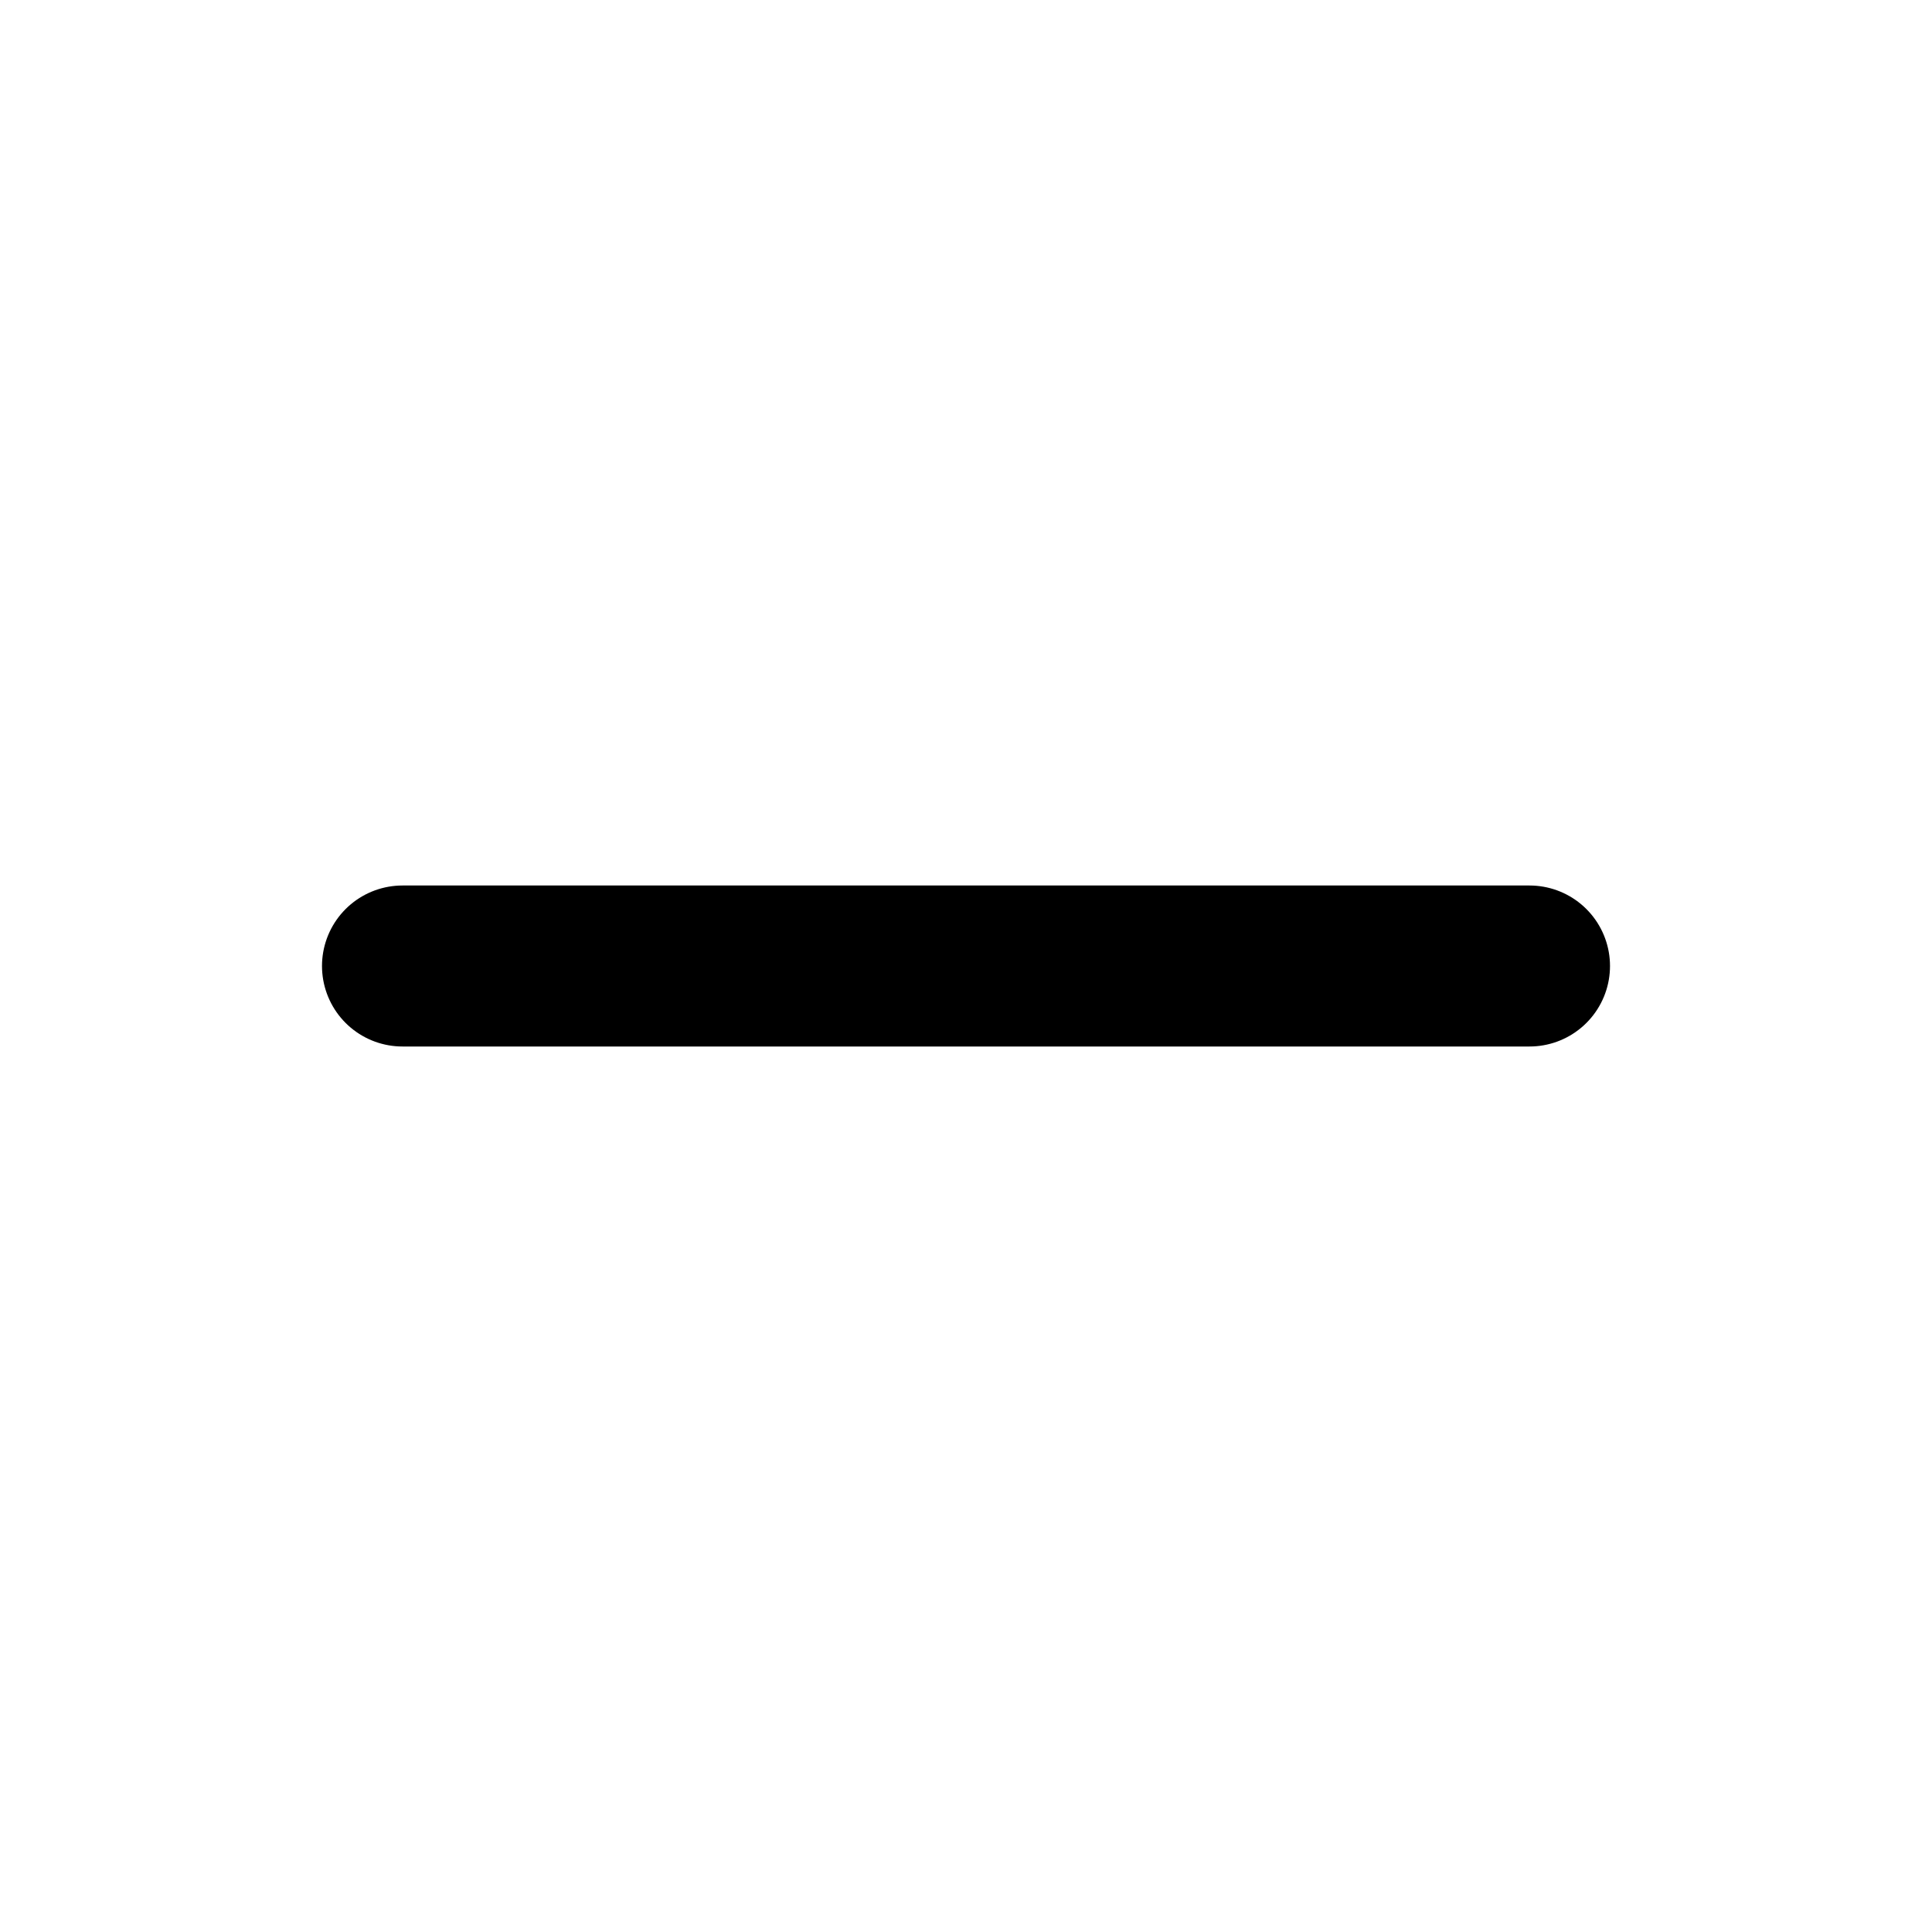
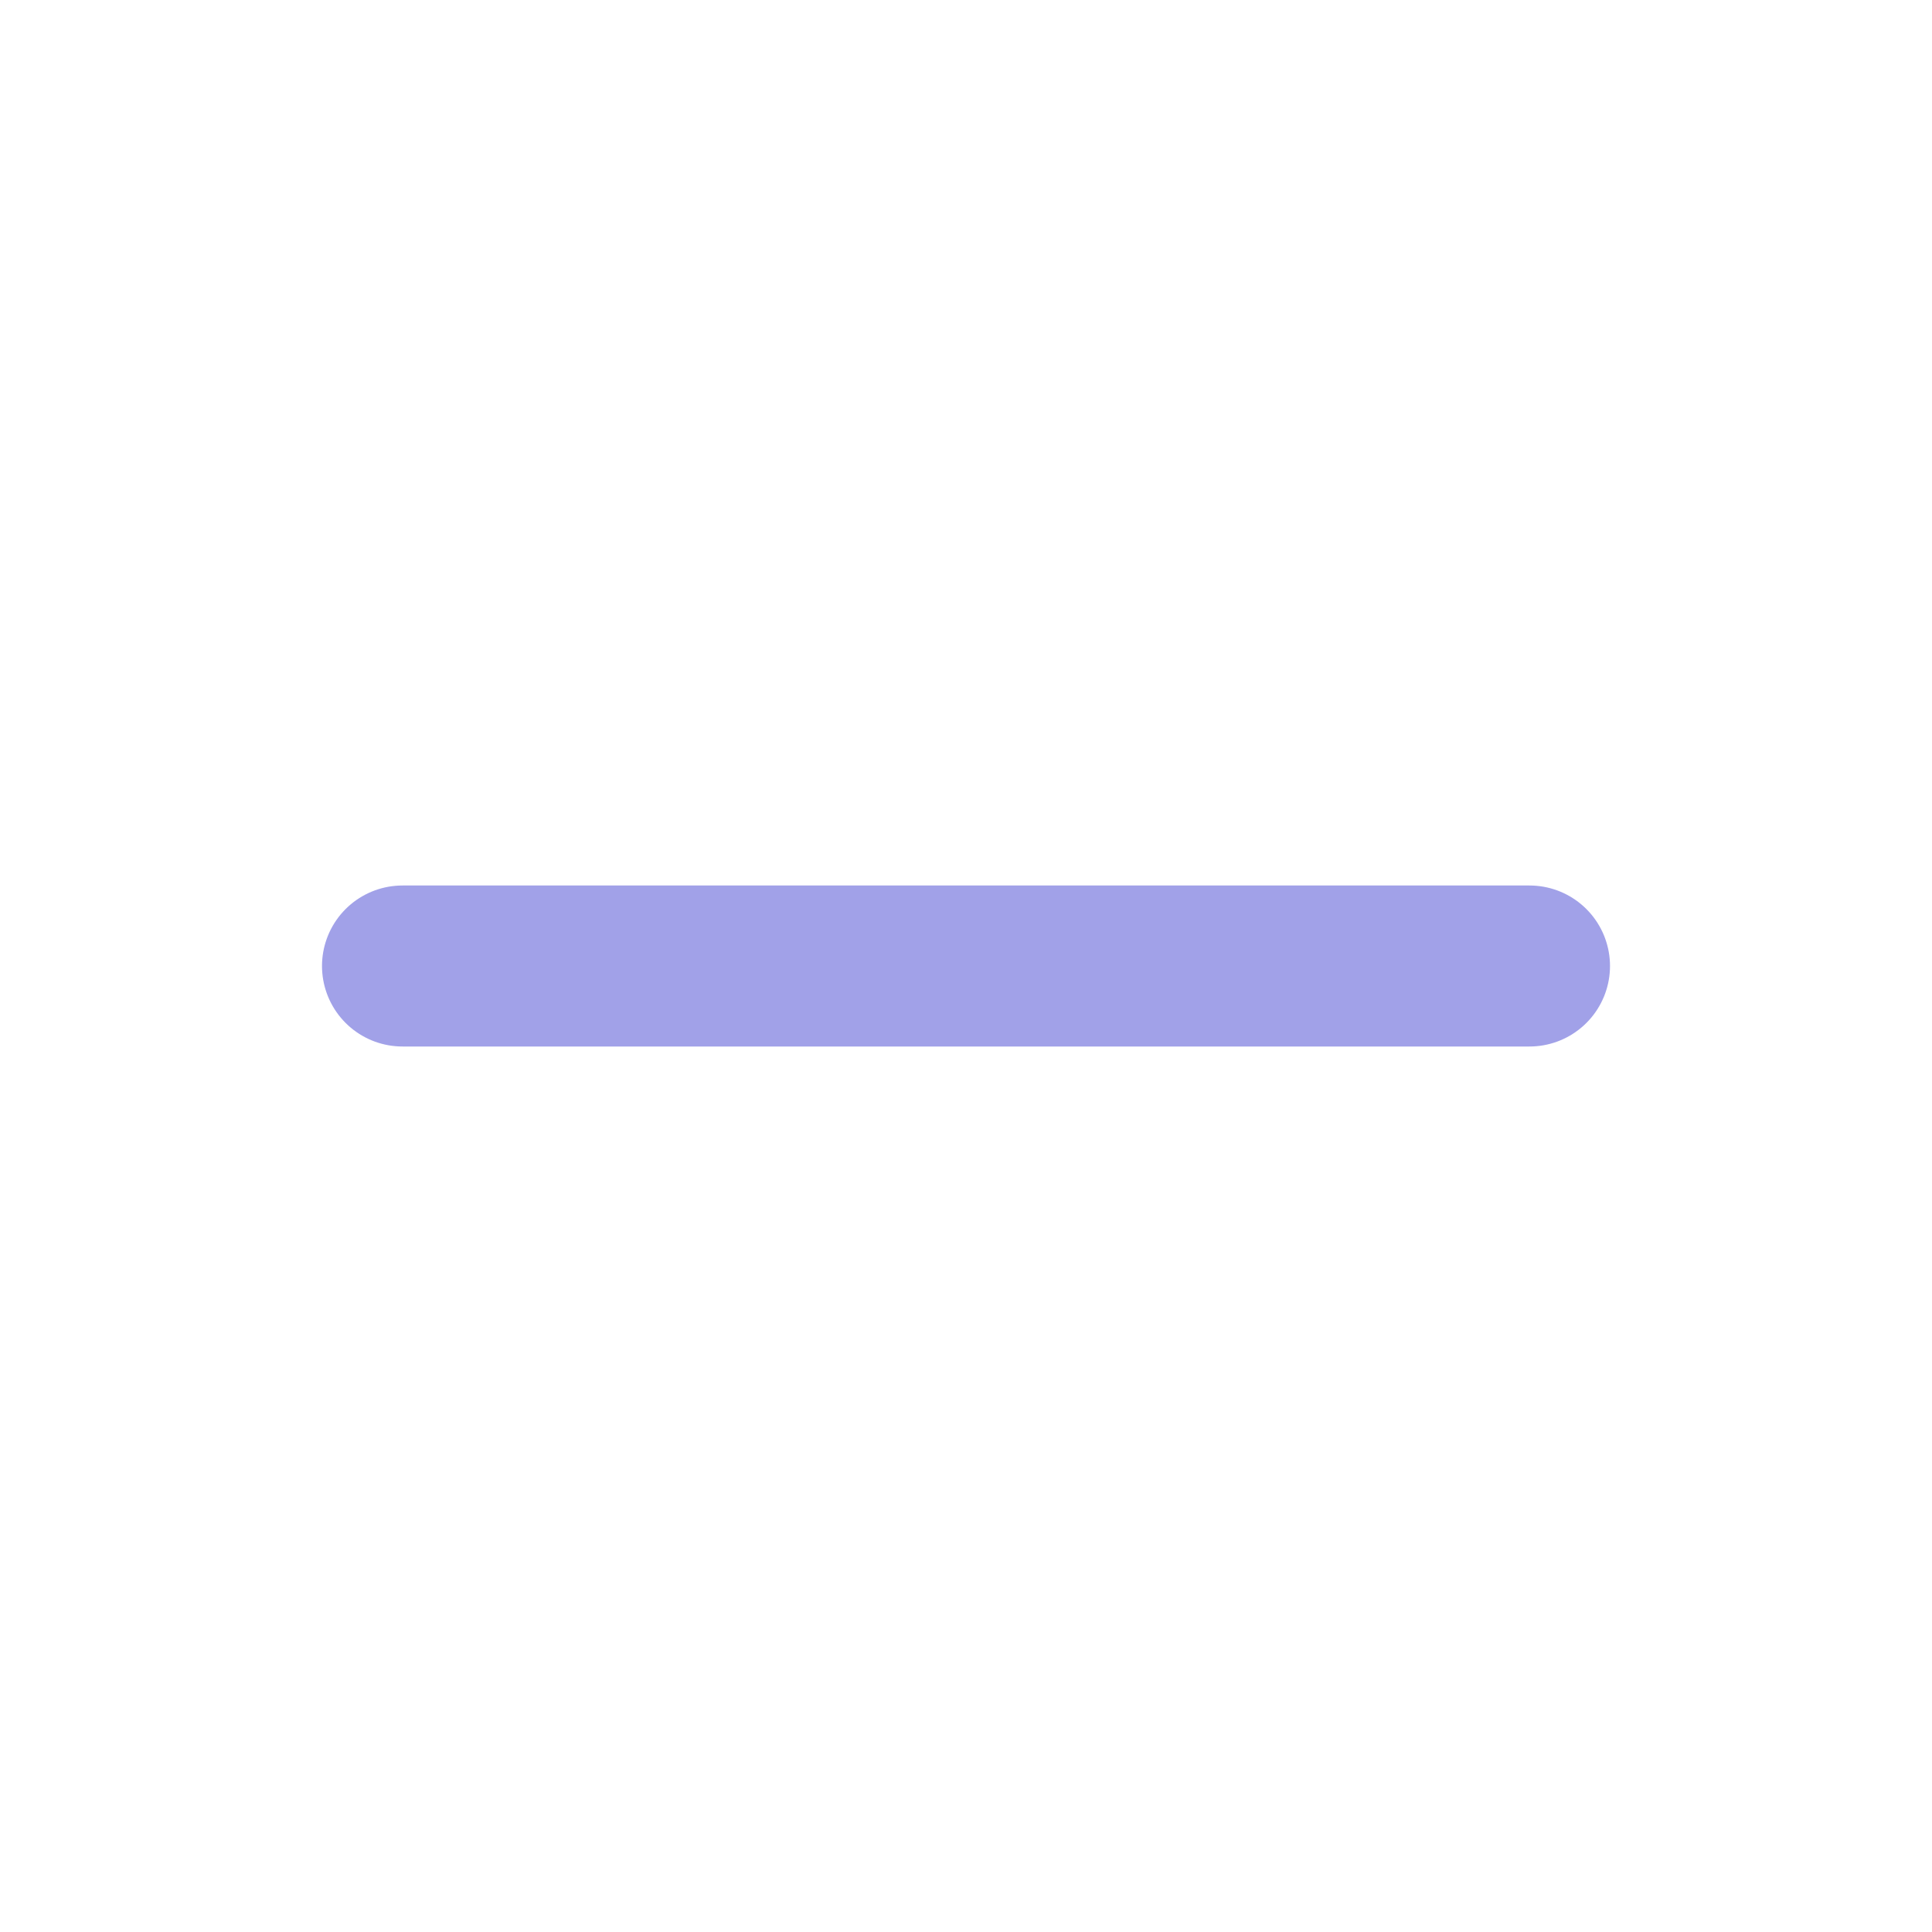
- <svg xmlns="http://www.w3.org/2000/svg" width="24" height="24" viewBox="0 0 24 24" fill="none" stroke="currentColor" stroke-width="2" stroke-linecap="round" stroke-linejoin="round" class="lucide lucide-minus-icon lucide-minus">
+ <svg xmlns="http://www.w3.org/2000/svg" width="24" height="24" viewBox="0 0 24 24" fill="none" stroke="#A1A1E8" stroke-width="2" stroke-linecap="round" stroke-linejoin="round" class="lucide lucide-minus-icon lucide-minus">
  <path d="M5 12h14" />
</svg>
